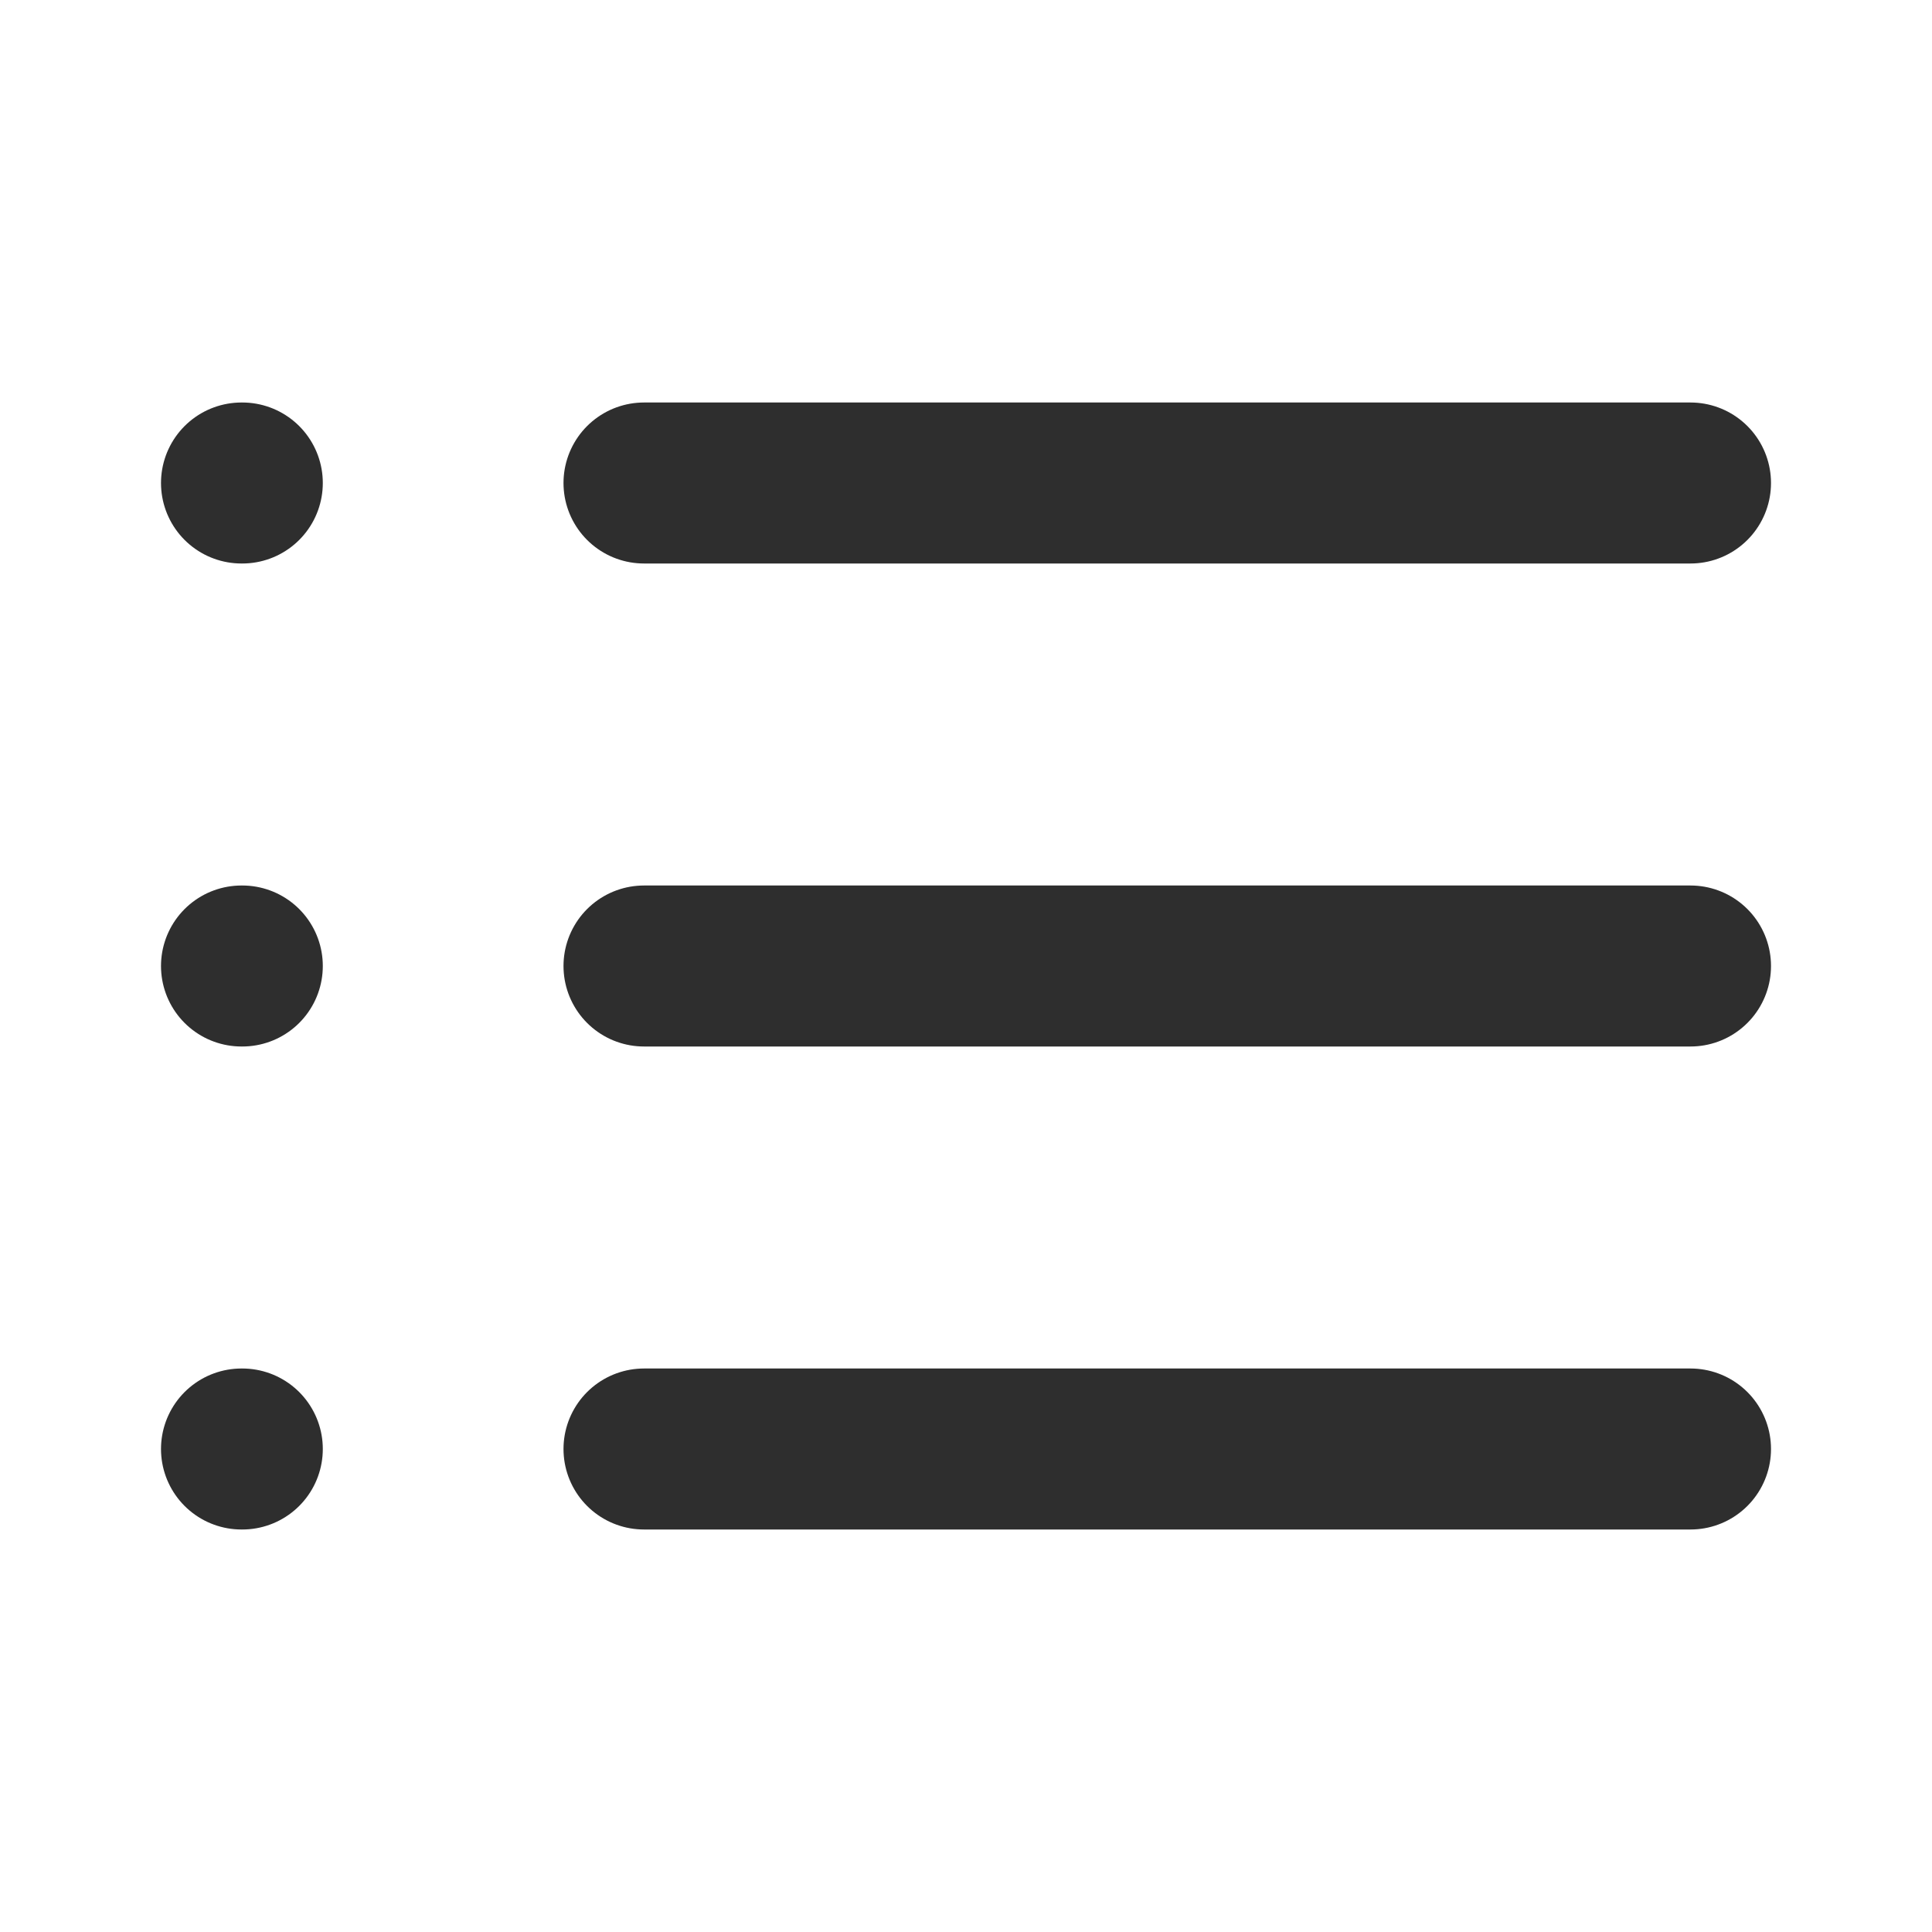
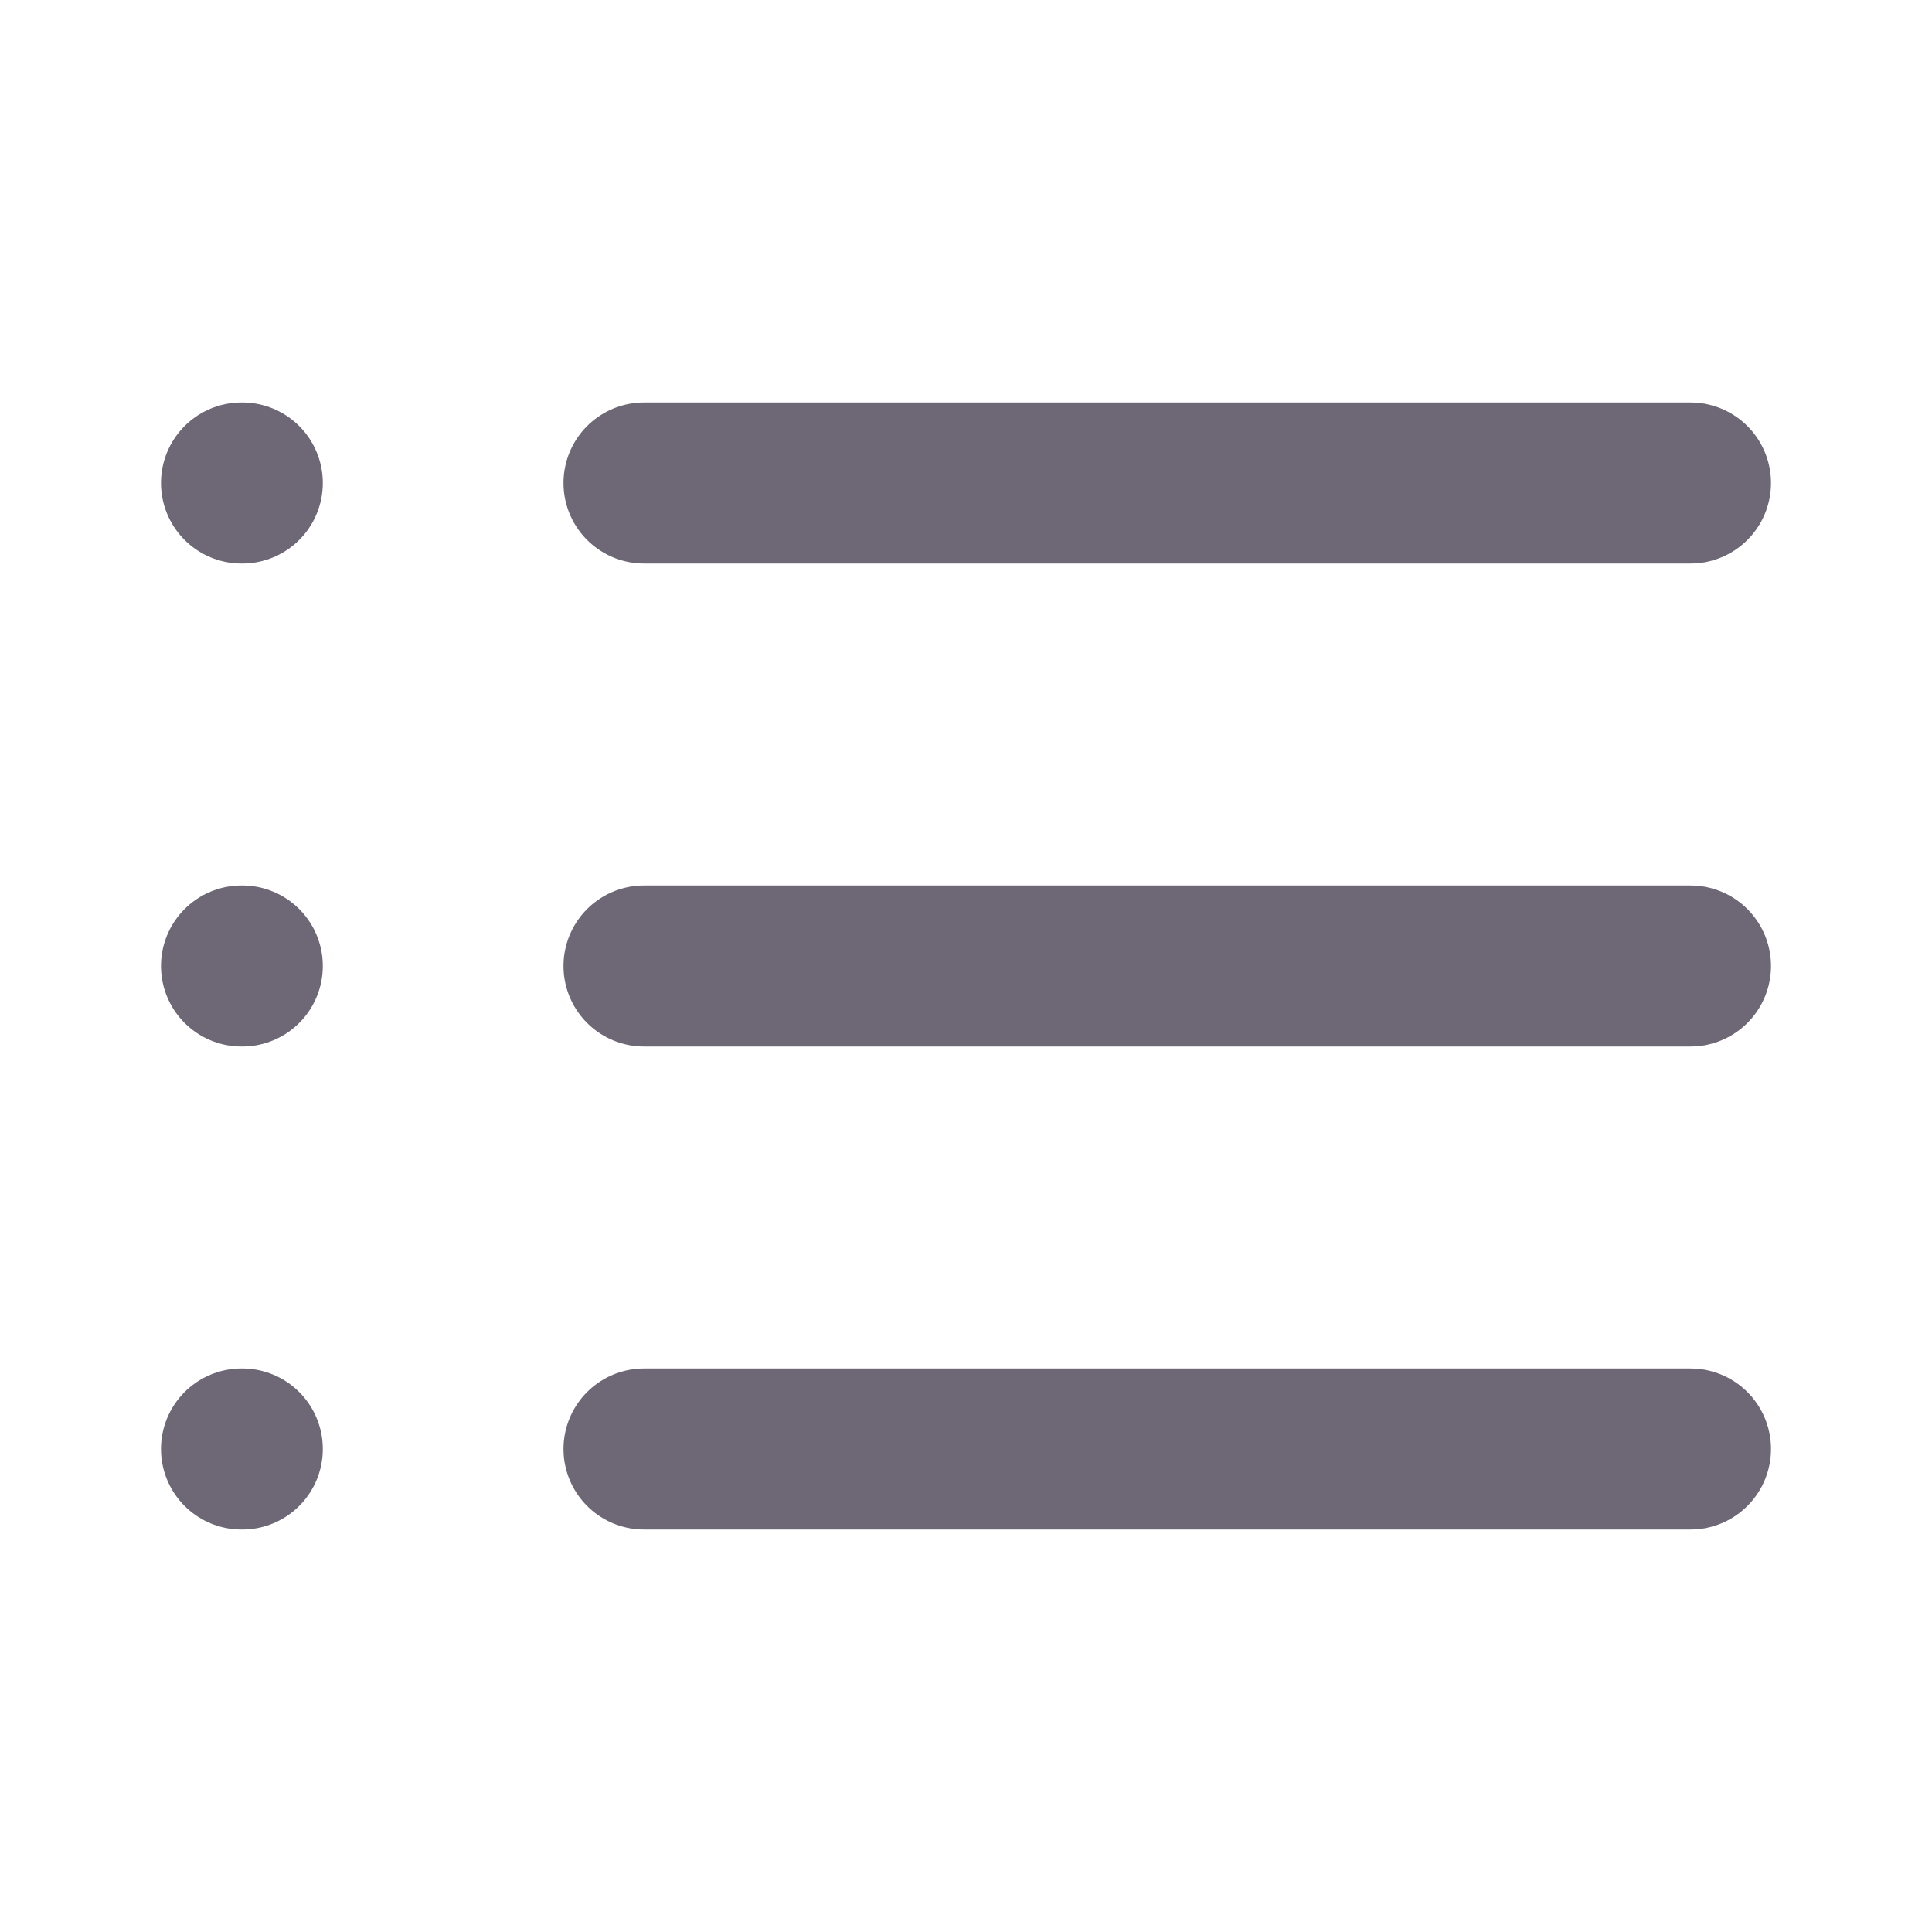
<svg xmlns="http://www.w3.org/2000/svg" width="24" height="24" viewBox="0 0 24 24" fill="none">
-   <g id="list">
-     <path id="Vector" d="M8 6H21" stroke="#2E2E2E" stroke-width="2" stroke-linecap="round" stroke-linejoin="round" />
-     <path id="Vector_2" d="M8 12H21" stroke="#2E2E2E" stroke-width="2" stroke-linecap="round" stroke-linejoin="round" />
-     <path id="Vector_3" d="M8 18H21" stroke="#2E2E2E" stroke-width="2" stroke-linecap="round" stroke-linejoin="round" />
-     <path id="Vector_4" d="M3 6H3.01" stroke="#2E2E2E" stroke-width="2" stroke-linecap="round" stroke-linejoin="round" />
-     <path id="Vector_5" d="M3 12H3.01" stroke="#2E2E2E" stroke-width="2" stroke-linecap="round" stroke-linejoin="round" />
-     <path id="Vector_6" d="M3 18H3.01" stroke="#2E2E2E" stroke-width="2" stroke-linecap="round" stroke-linejoin="round" />
-   </g>
+   <path d="M8 6H21" stroke="#6E6776" stroke-width="2" stroke-linecap="round" stroke-linejoin="round" />
+   <path d="M8 12H21" stroke="#6E6776" stroke-width="2" stroke-linecap="round" stroke-linejoin="round" />
+   <path d="M8 18H21" stroke="#6E6776" stroke-width="2" stroke-linecap="round" stroke-linejoin="round" />
+   <path d="M3 6H3.01" stroke="#6E6776" stroke-width="2" stroke-linecap="round" stroke-linejoin="round" />
+   <path d="M3 12H3.01" stroke="#6E6776" stroke-width="2" stroke-linecap="round" stroke-linejoin="round" />
+   <path d="M3 18H3.01" stroke="#6E6776" stroke-width="2" stroke-linecap="round" stroke-linejoin="round" />
</svg>
